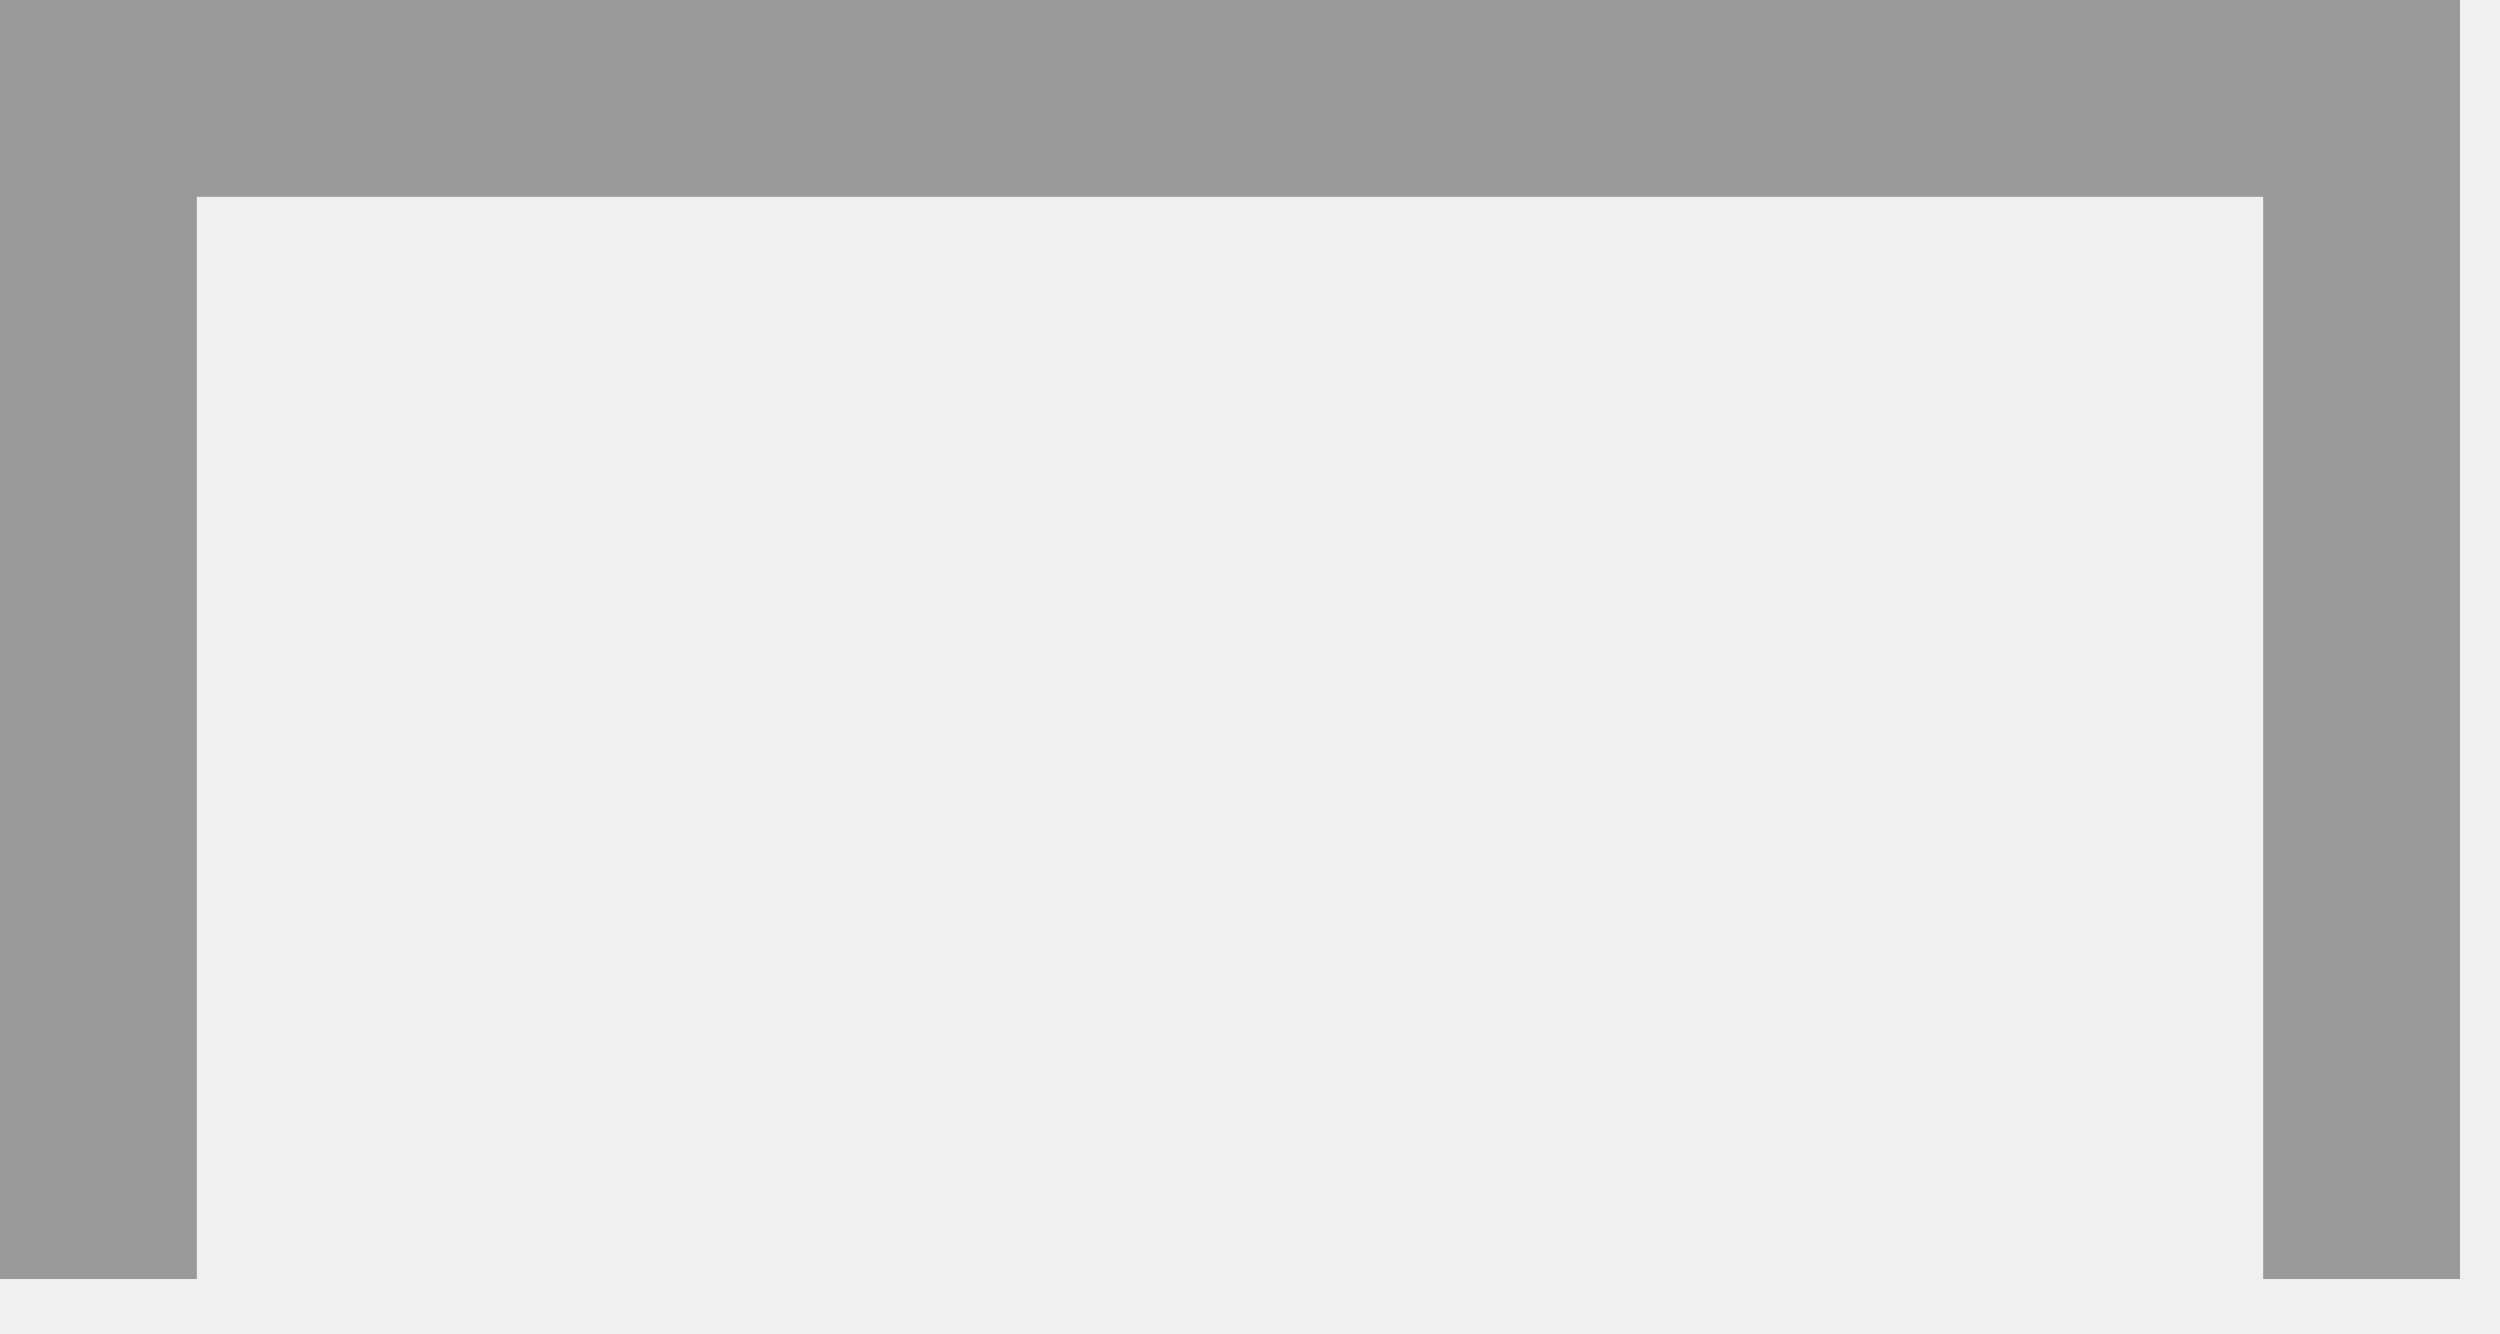
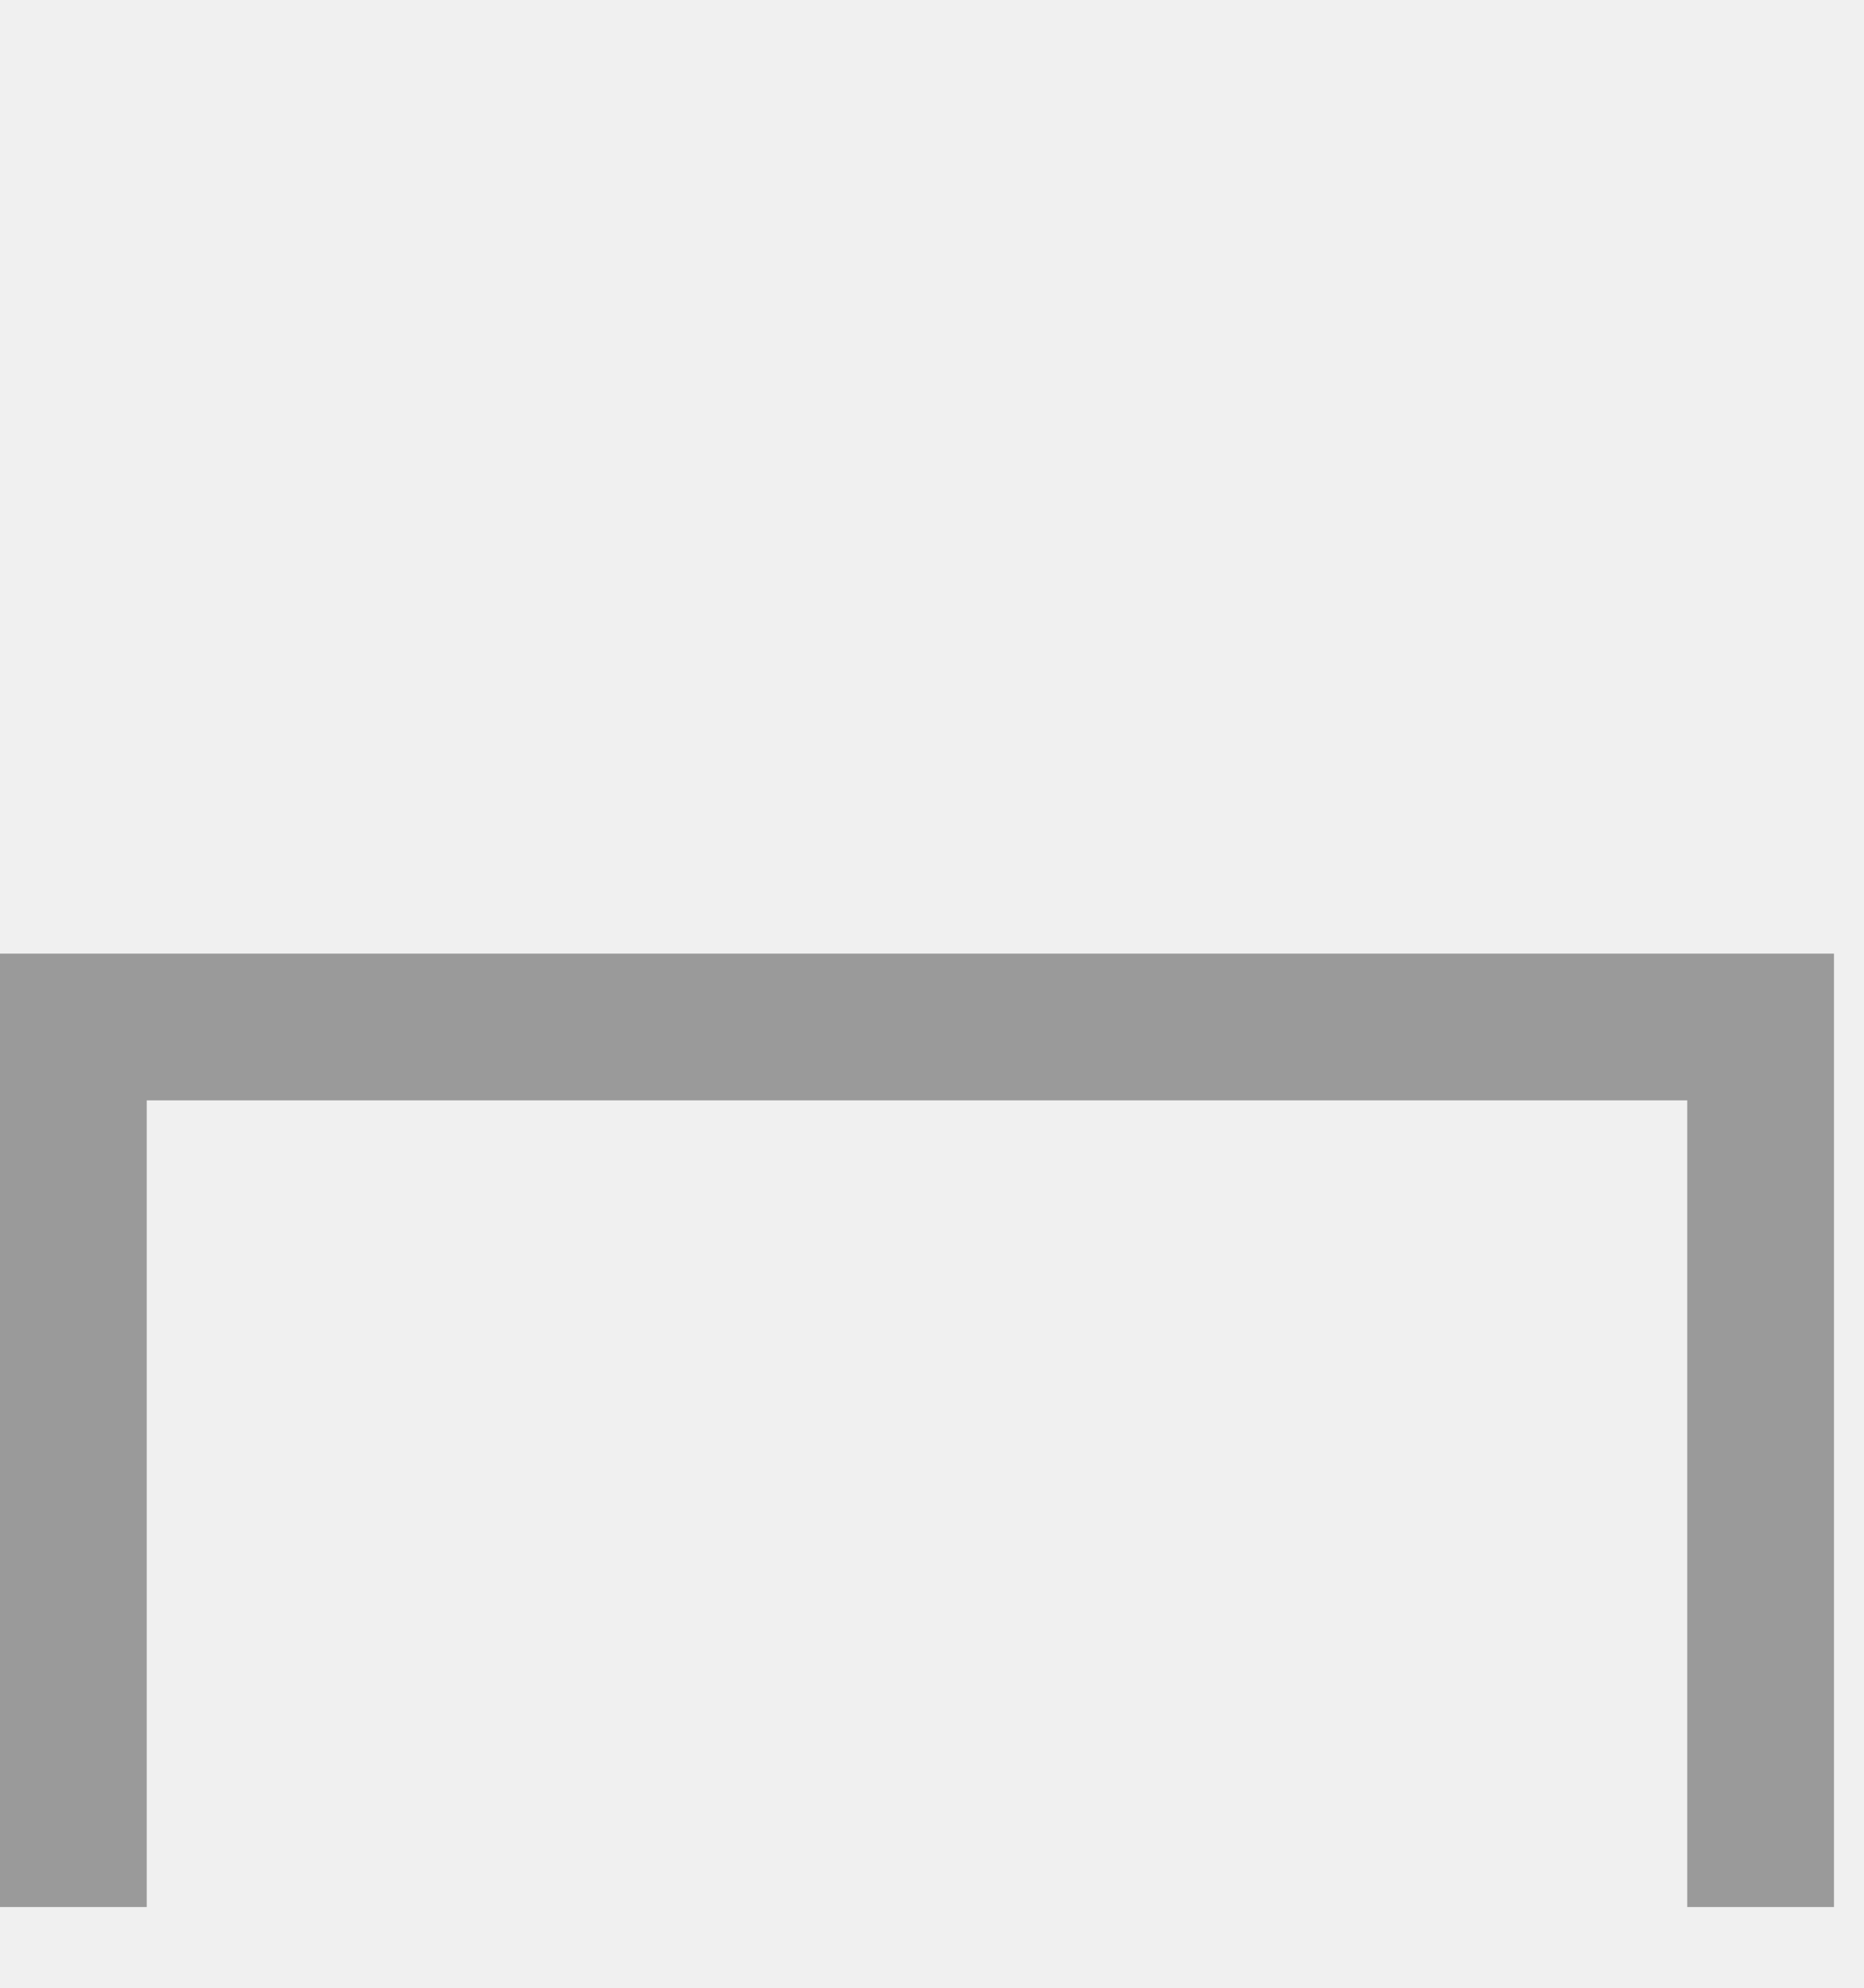
- <svg xmlns="http://www.w3.org/2000/svg" width="15" height="8" viewBox="0 0 15 8" fill="none">
-   <mask id="path-1-inside-1_1769_16656" fill="white">
-     <path d="M14.76 7.675L1.62125e-05 7.675L1.82049e-05 2.76389e-06L14.76 6.67572e-06L14.76 7.675Z" />
+ <svg xmlns="http://www.w3.org/2000/svg" width="15" height="16" viewBox="0 0 15 16" fill="none">
+   <mask id="path-1-inside-1_1928_16066" fill="white">
+     <path d="M14.76 15.35L1.62125e-05 15.35L1.82049e-05 7.675L14.76 7.675L14.76 15.35Z" />
  </mask>
-   <path d="M1.82049e-05 2.76389e-06L1.85114e-05 -1.181L-1.181 -1.181L-1.181 2.45095e-06L1.82049e-05 2.76389e-06ZM14.76 6.67572e-06L15.941 6.98867e-06L15.941 -1.181L14.76 -1.181L14.76 6.67572e-06ZM1.181 7.675L1.181 3.07684e-06L-1.181 2.45095e-06L-1.181 7.675L1.181 7.675ZM1.78984e-05 1.181L14.76 1.181L14.76 -1.181L1.85114e-05 -1.181L1.78984e-05 1.181ZM13.579 6.36277e-06L13.579 7.675L15.941 7.675L15.941 6.98867e-06L13.579 6.36277e-06Z" fill="#9A9A9A" mask="url(#path-1-inside-1_1769_16656)" />
+   <path d="M1.82049e-05 7.675L1.85114e-05 6.494L-1.181 6.494L-1.181 7.675L1.82049e-05 7.675ZM14.76 7.675L15.941 7.675L15.941 6.494L14.76 6.494L14.76 7.675ZM1.181 15.35L1.181 7.675L-1.181 7.675L-1.181 15.35L1.181 15.35ZM1.78984e-05 8.856L14.76 8.856L14.76 6.494L1.85114e-05 6.494L1.78984e-05 8.856ZM13.579 7.675L13.579 15.35L15.941 15.35L15.941 7.675L13.579 7.675Z" fill="#9A9A9A" mask="url(#path-1-inside-1_1928_16066)" />
</svg>
